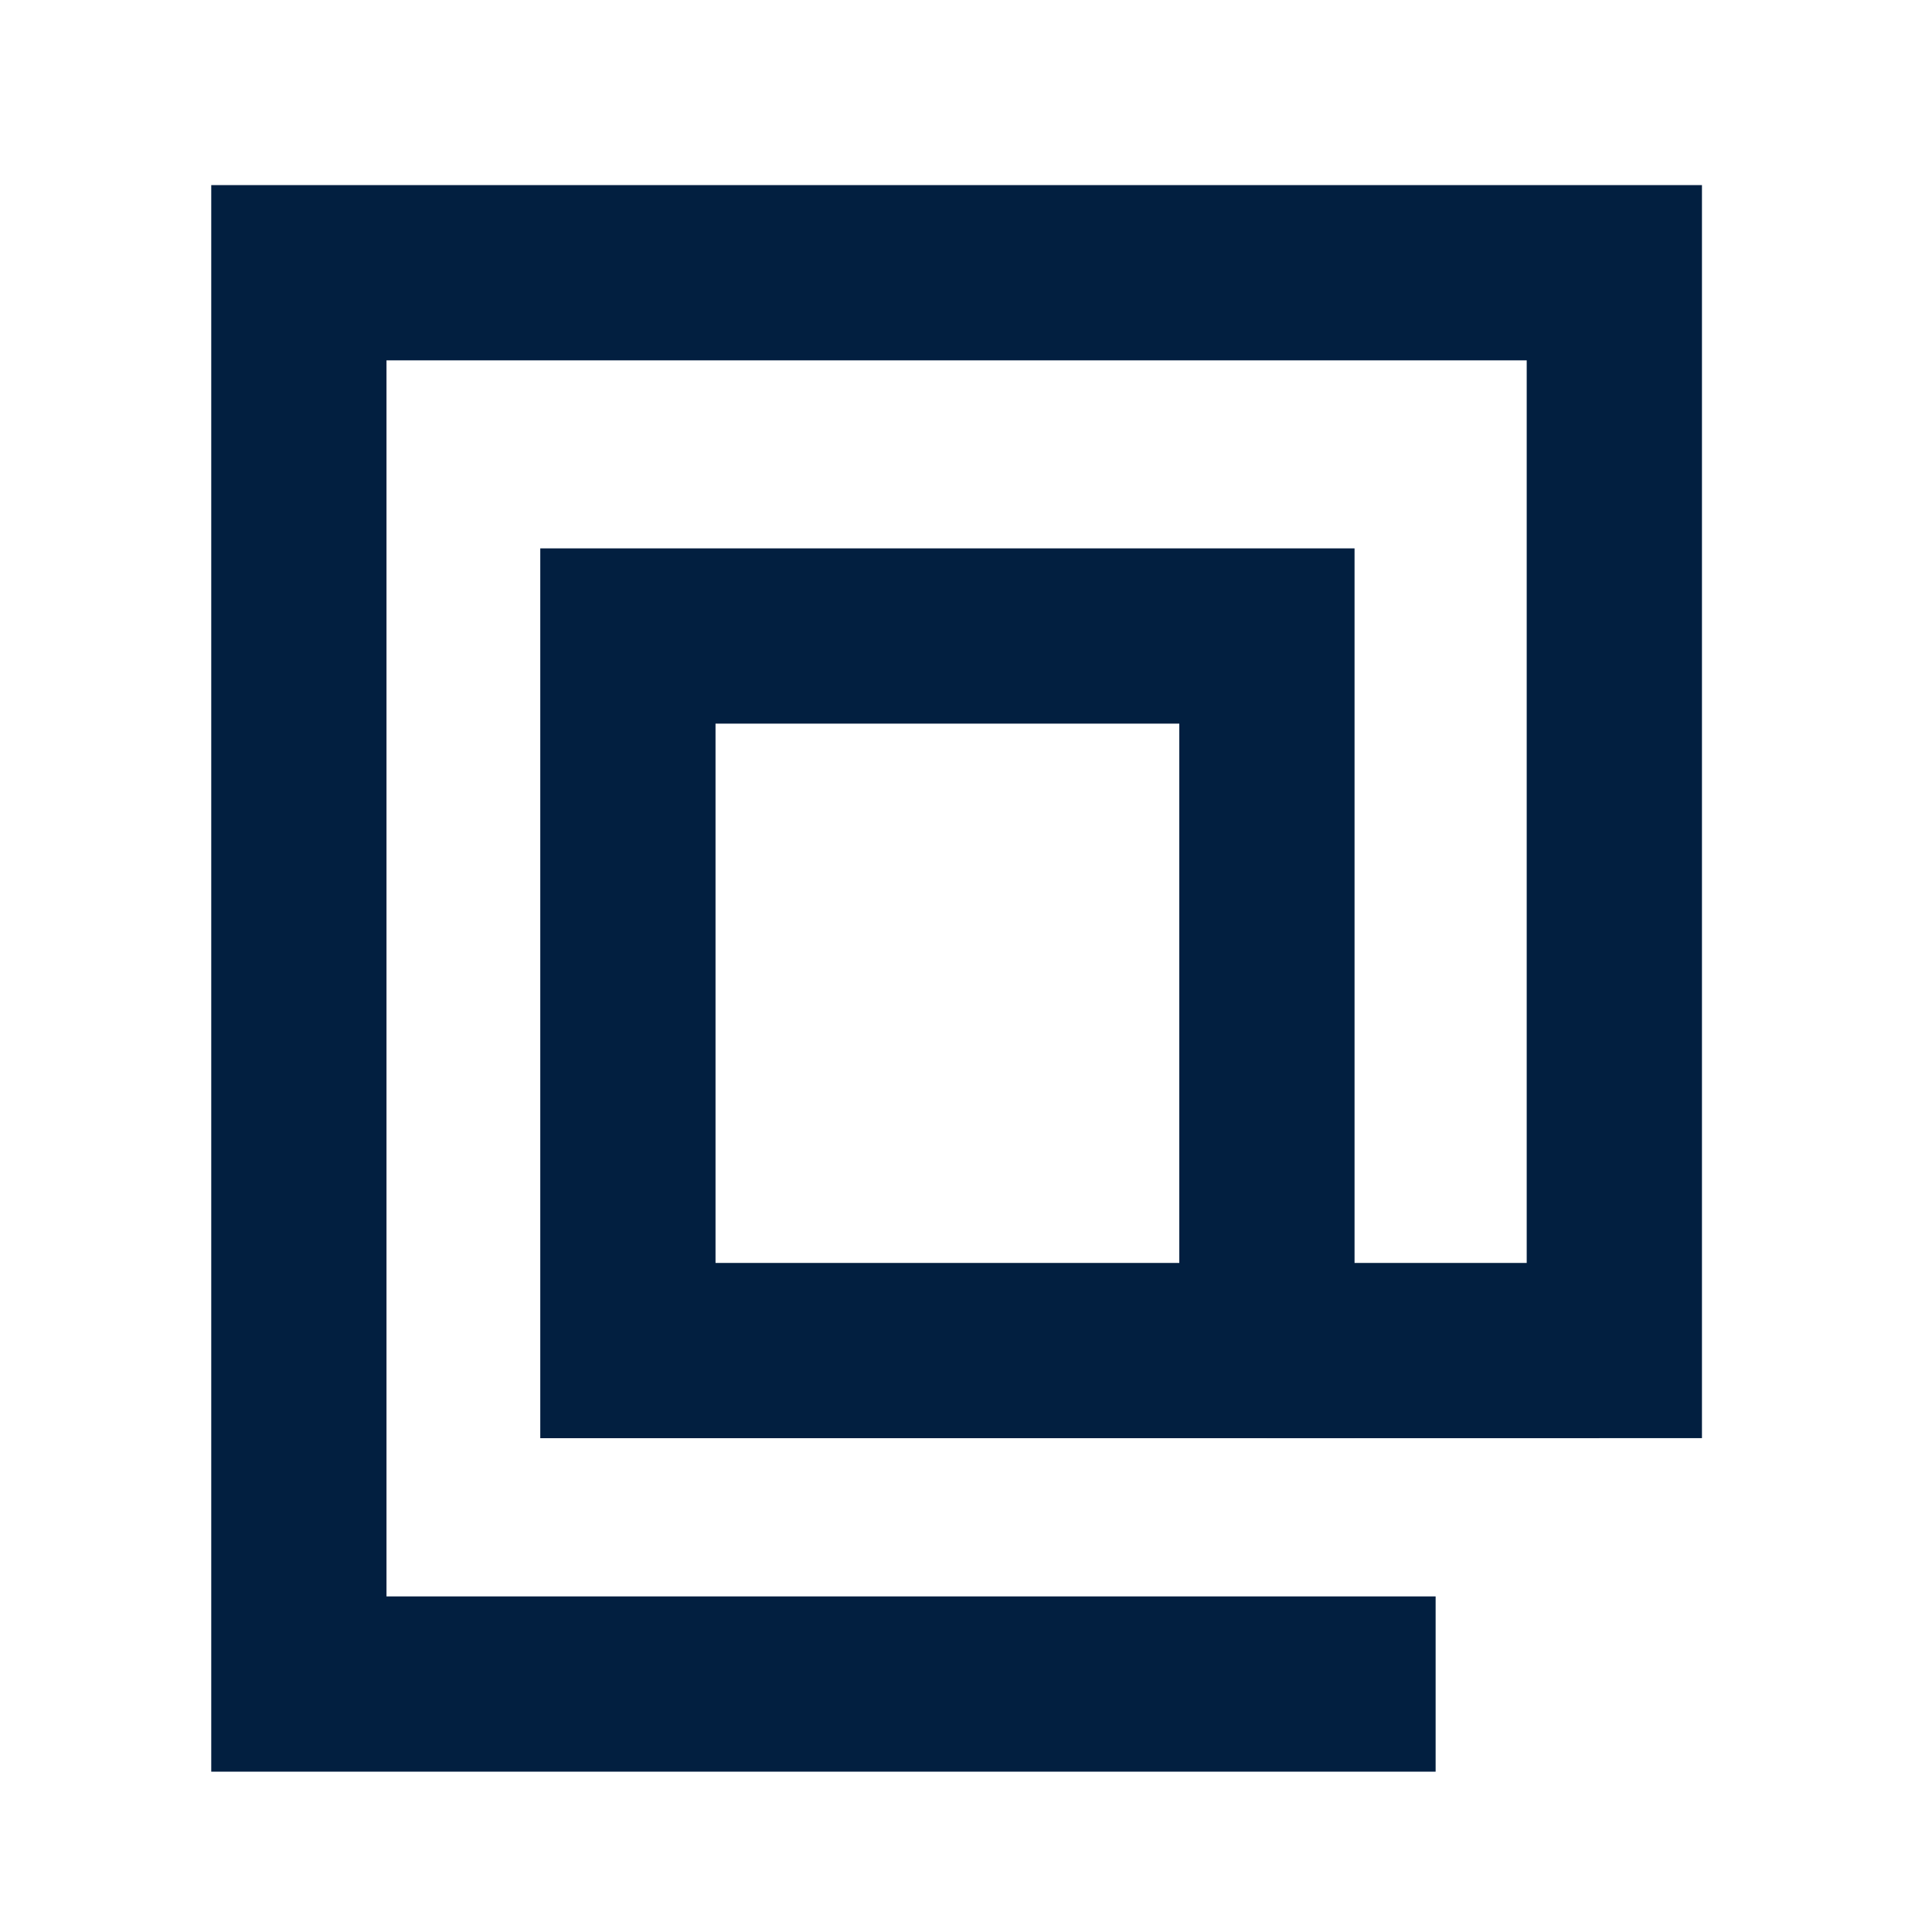
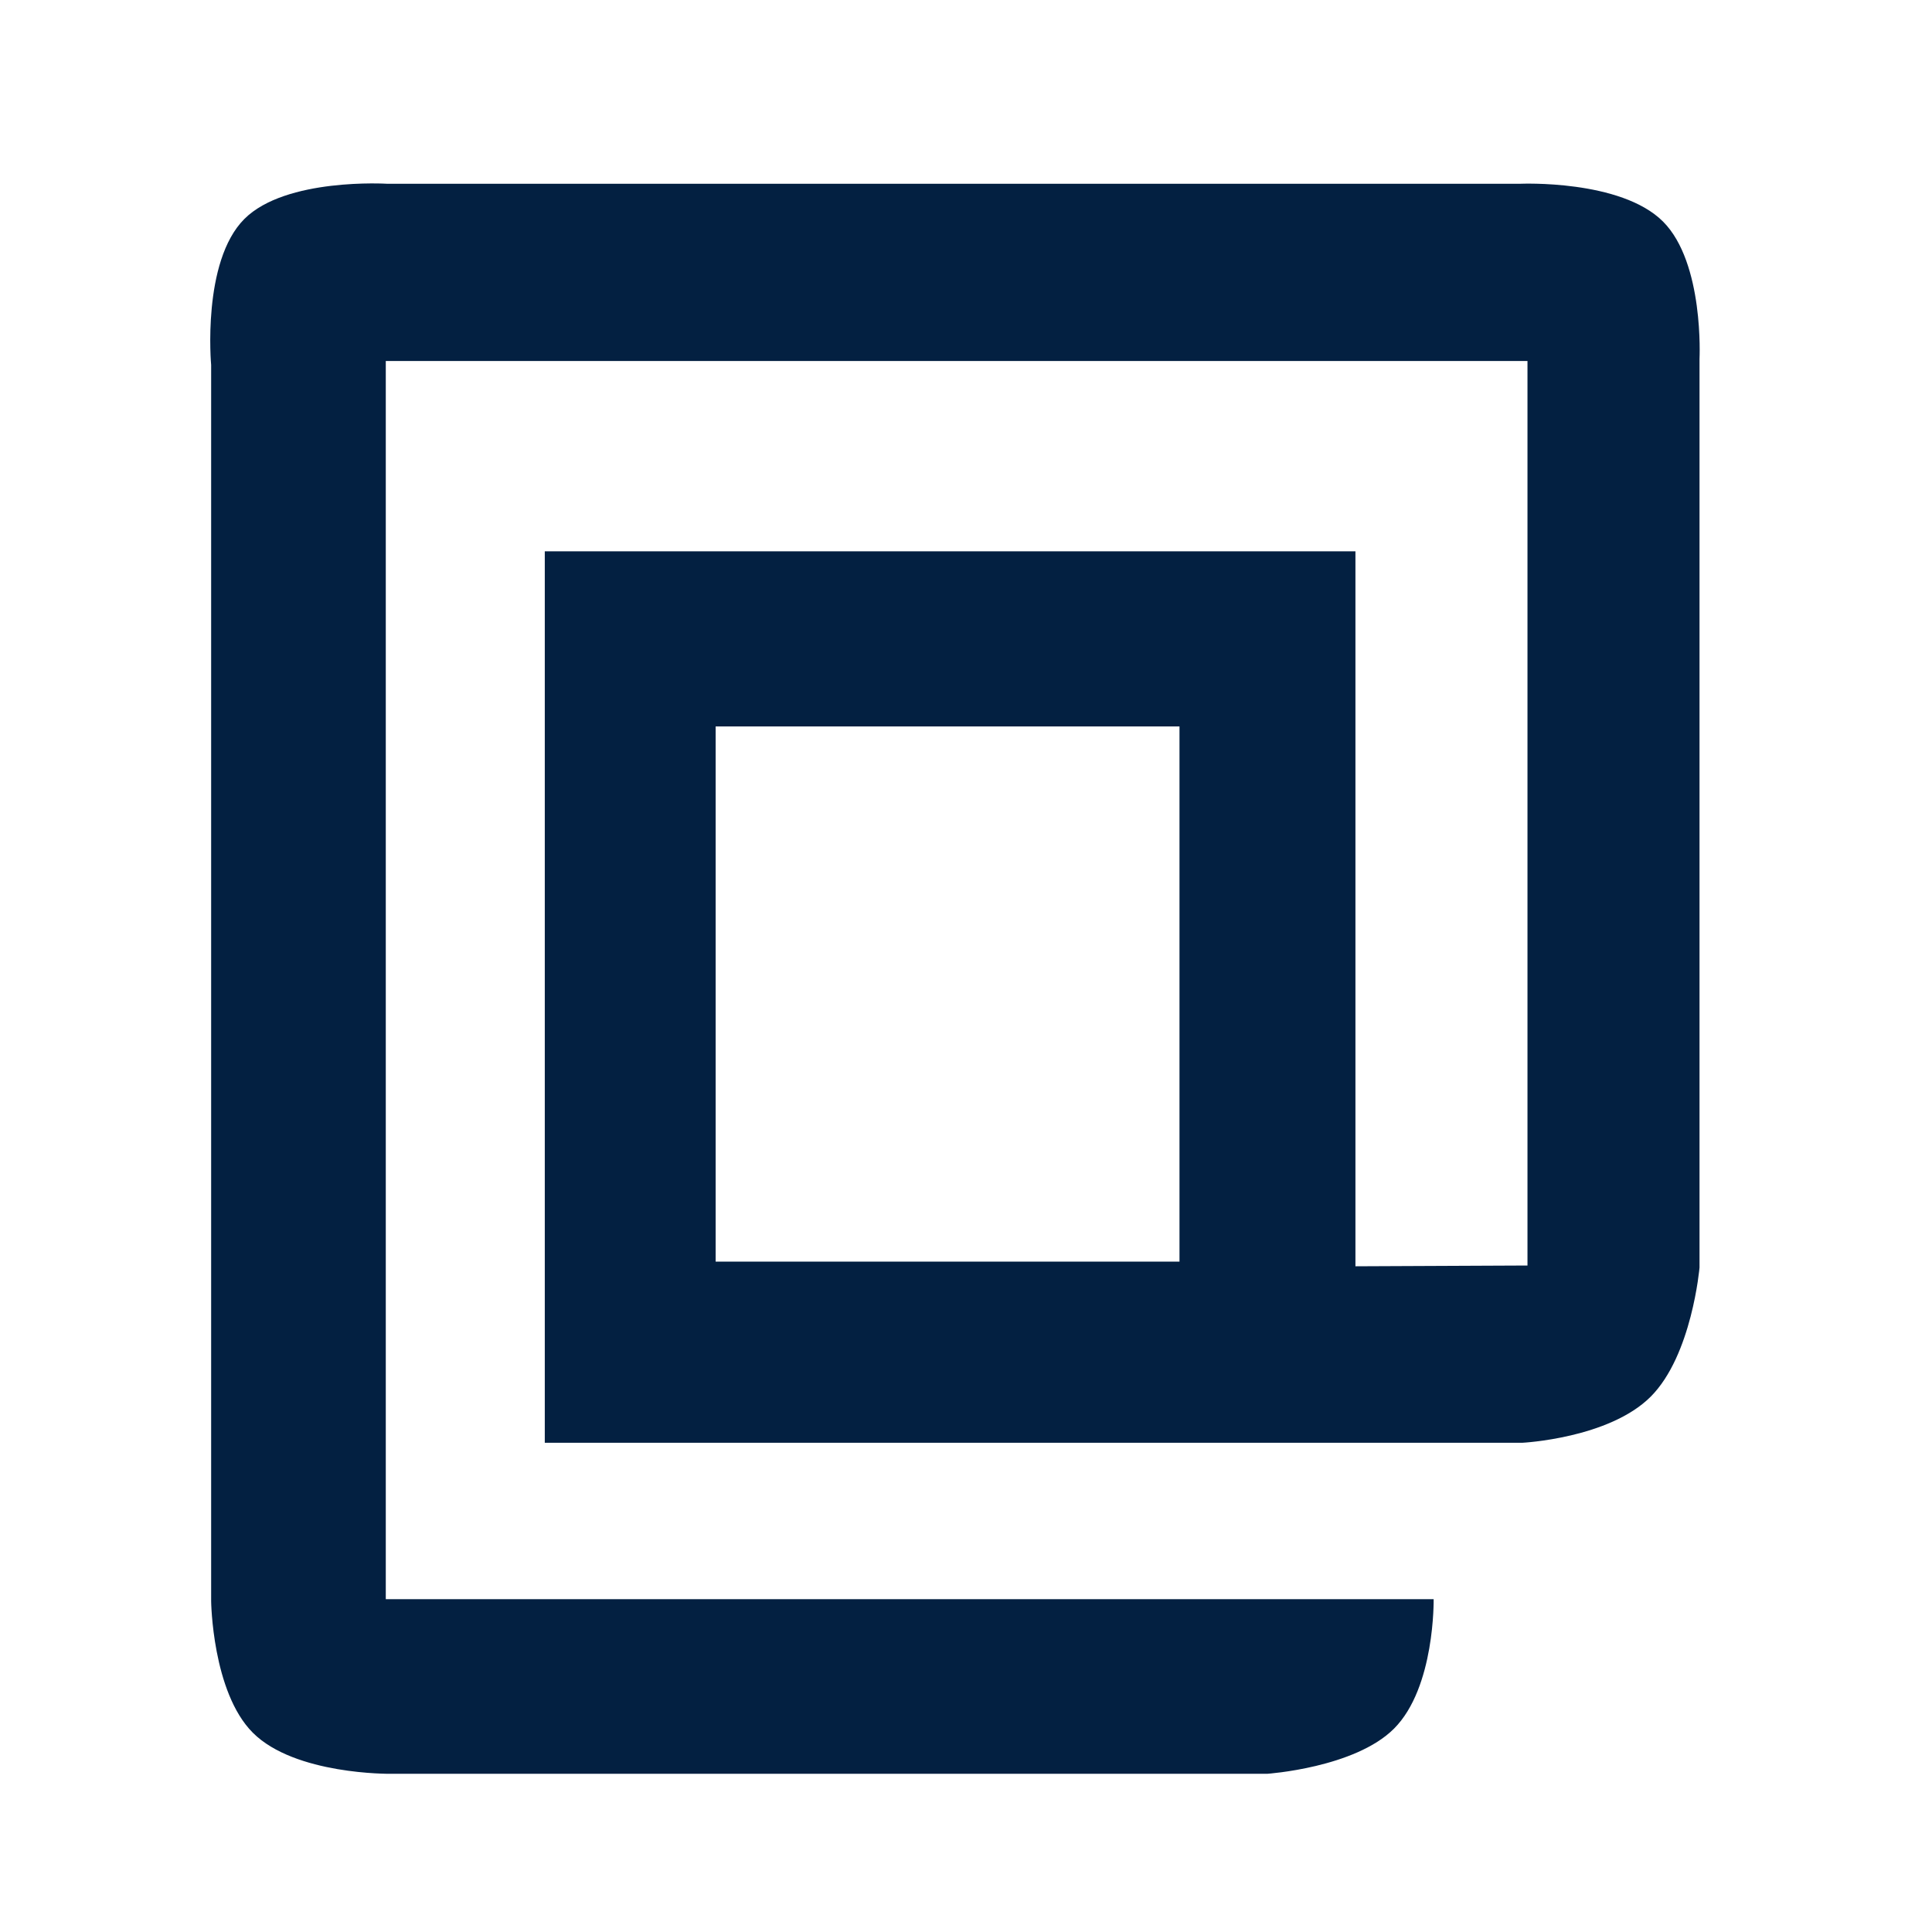
<svg xmlns="http://www.w3.org/2000/svg" width="500" height="500" viewBox="0 0 132.292 132.292" version="1.1" id="svg15408">
  <defs id="defs15405">
    </defs>
-   <g id="layer1">
+   <g id="layer1" style="display:none;opacity:0.534">
    <g id="g2418" transform="matrix(0.572271,0,0,0.572271,106.0232,50.97196)">
      <path id="path2416" style="fill:none;stroke:#021f40;stroke-width:20.969;stroke-miterlimit:4;stroke-dasharray:none" d="m -110.137,-12.97 v 85.5 h 62.397 14.064 v -85.5 z" />
    </g>
-     <path style="fill:none;stroke:#021f40;stroke-width:12;stroke-linecap:butt;stroke-linejoin:miter;stroke-miterlimit:4;stroke-dasharray:none;stroke-opacity:1" d="m 110.54,98.475 0,-79.8 H 20.465 v 96.638 h 77.838" id="path2535" />
+     <path style="fill:none;stroke:#021f40;stroke-width:12;stroke-linecap:butt;stroke-linejoin:miter;stroke-miterlimit:4;stroke-dasharray:none;stroke-opacity:1" d="M 110.54,98.475 V 18.675 H 20.465 v 96.638 h 77.838" id="path2535" />
    <path style="fill:none;stroke:#021f40;stroke-width:12;stroke-linecap:butt;stroke-linejoin:miter;stroke-miterlimit:4;stroke-dasharray:none;stroke-opacity:1" d="m 86.751,92.479 h 22.764" id="path3418" />
  </g>
+   <g id="layer2" style="opacity:1">
+     <path id="path1187" style="opacity:1;fill:#021f40;fill-opacity:0.992;stroke:none;stroke-width:1px;stroke-linecap:butt;stroke-linejoin:miter;stroke-opacity:1" d="M 63.244,56.666 C 52.193,67.716 54.643,94.443 54.643,94.443 l 0,319.925 c 0,0 0.26,23.532 10.793,34.066 10.931,10.931 35.584,10.625 35.584,10.625 H 327.943 c 0,0 22.672,-1.532 32.827,-11.687 10.653,-10.653 10.256,-33.511 10.256,-33.511 H 99.84 V 93.432 H 395.311 V 327.514 l -44.523,0.201 V 142.676 H 140.99 v 230.711 h 253.018 c 0,0 22.385,-1.125 33.186,-11.926 10.688,-10.688 12.641,-33.42 12.641,-33.42 V 92.897 c 0,0 1.242,-24.871 -9.444,-35.557 -10.942,-10.942 -36.977,-9.782 -36.977,-9.782 H 100.177 c 0,0 -26.201,-1.626 -36.933,9.107 z M 185.209,188.004 H 305.252 V 326.502 H 185.209 Z" transform="scale(0.2645833)" />
+   </g>
</svg>
